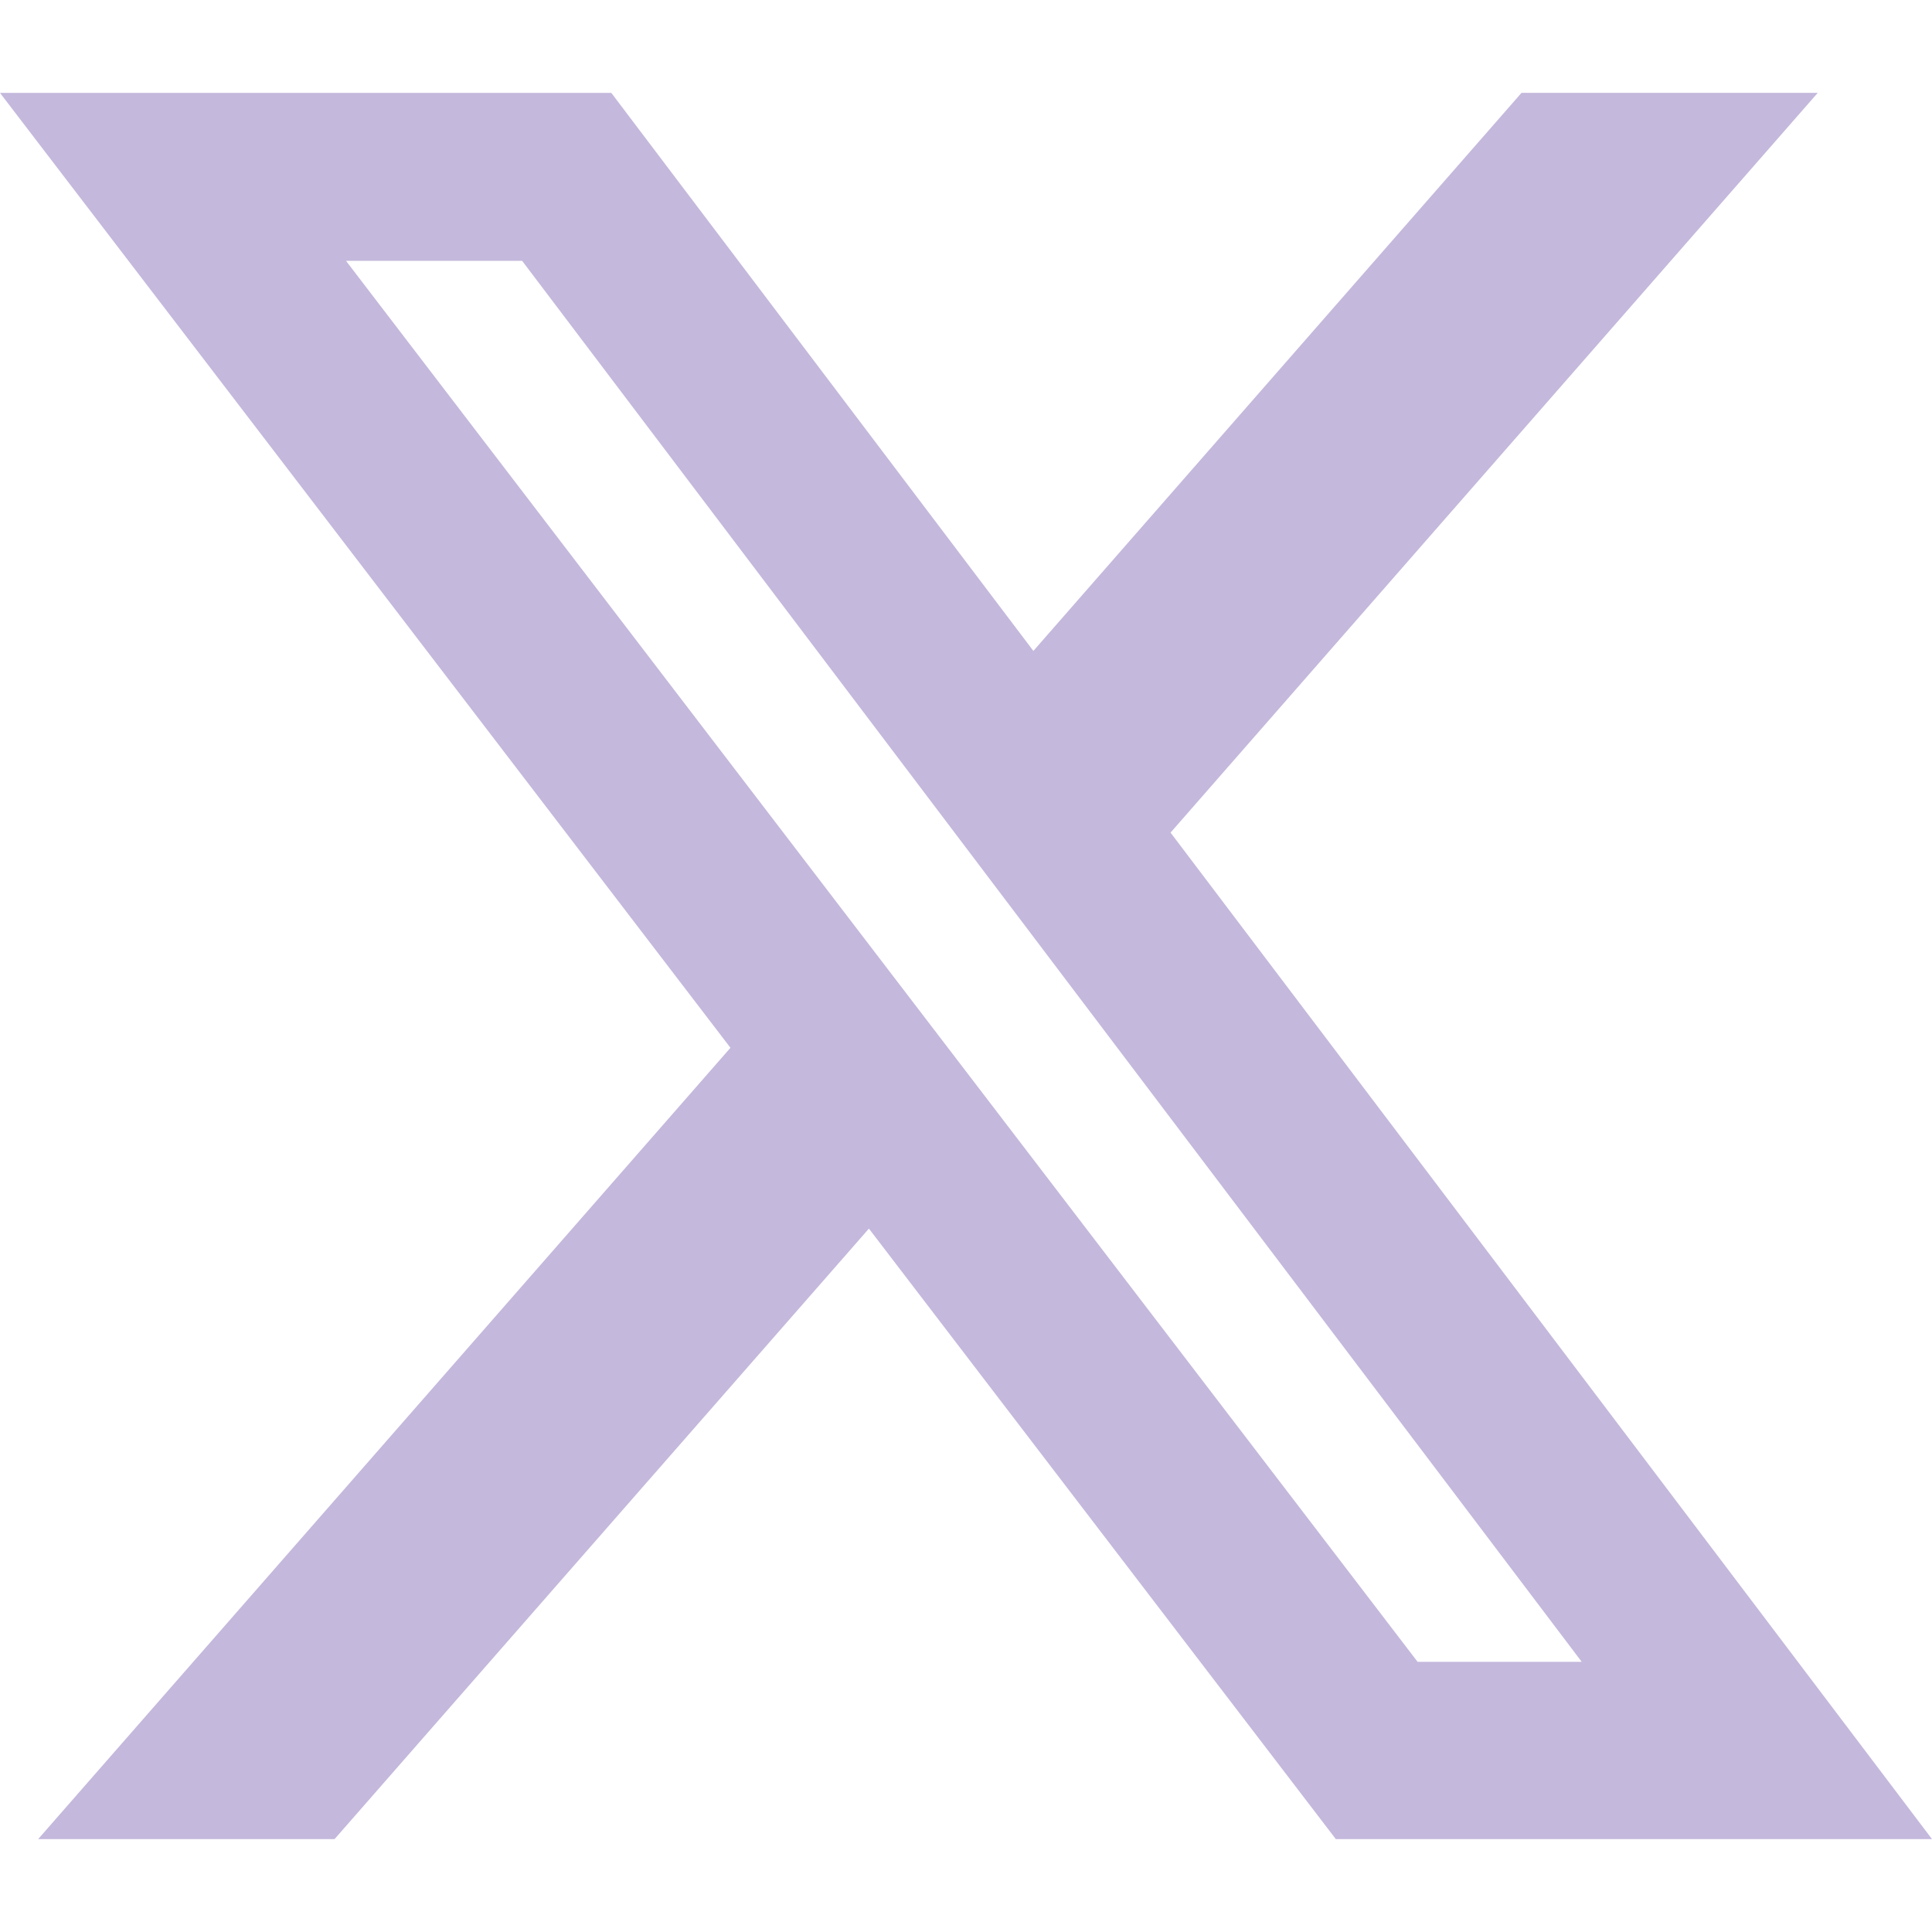
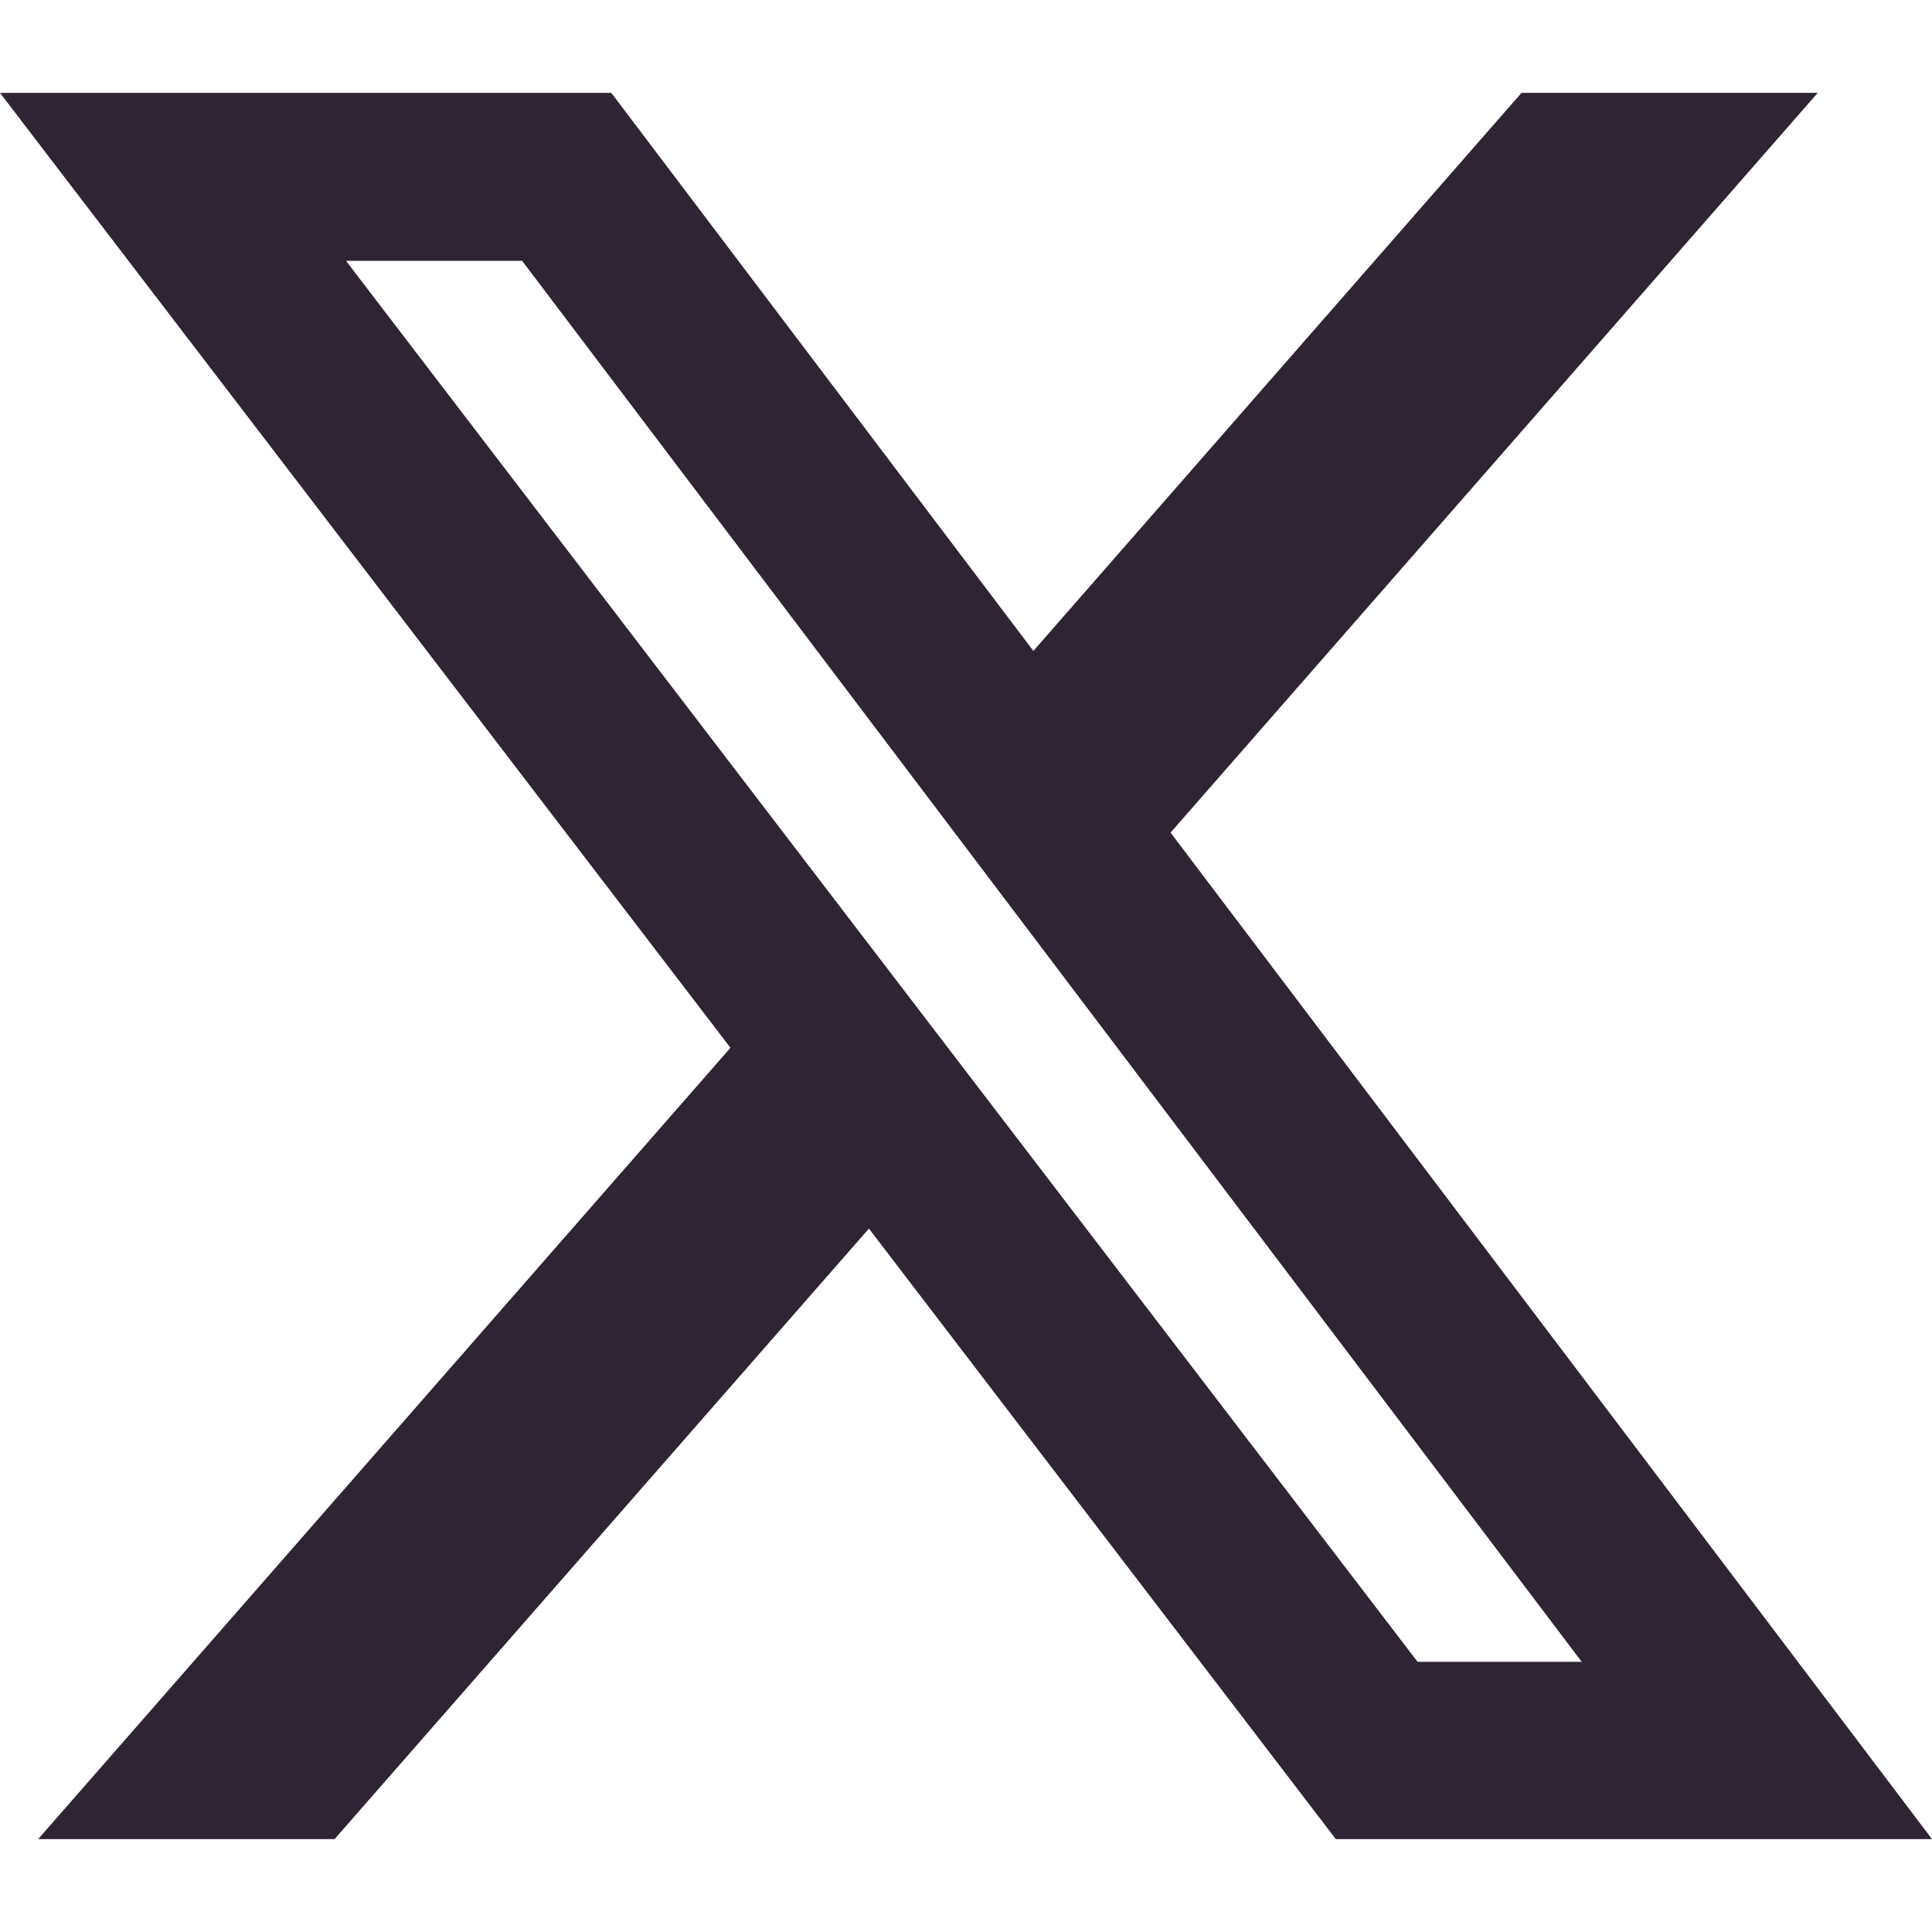
<svg xmlns="http://www.w3.org/2000/svg" role="img" viewBox="0 0 24 24">
-   <path fill="#c4b8dc" d="M18.901 1.153h3.68l-8.04 9.19L24 22.846h-7.406l-5.8-7.584-6.638 7.584H.474l8.6-9.83L0 1.154h7.594l5.243 6.932ZM17.61 20.644h2.039L6.486 3.24H4.298Z" />
+   <path fill="#2e2433" d="M18.901 1.153h3.68l-8.04 9.19L24 22.846h-7.406l-5.8-7.584-6.638 7.584H.474l8.6-9.83L0 1.154h7.594l5.243 6.932ZM17.61 20.644h2.039L6.486 3.24H4.298Z" />
</svg>
